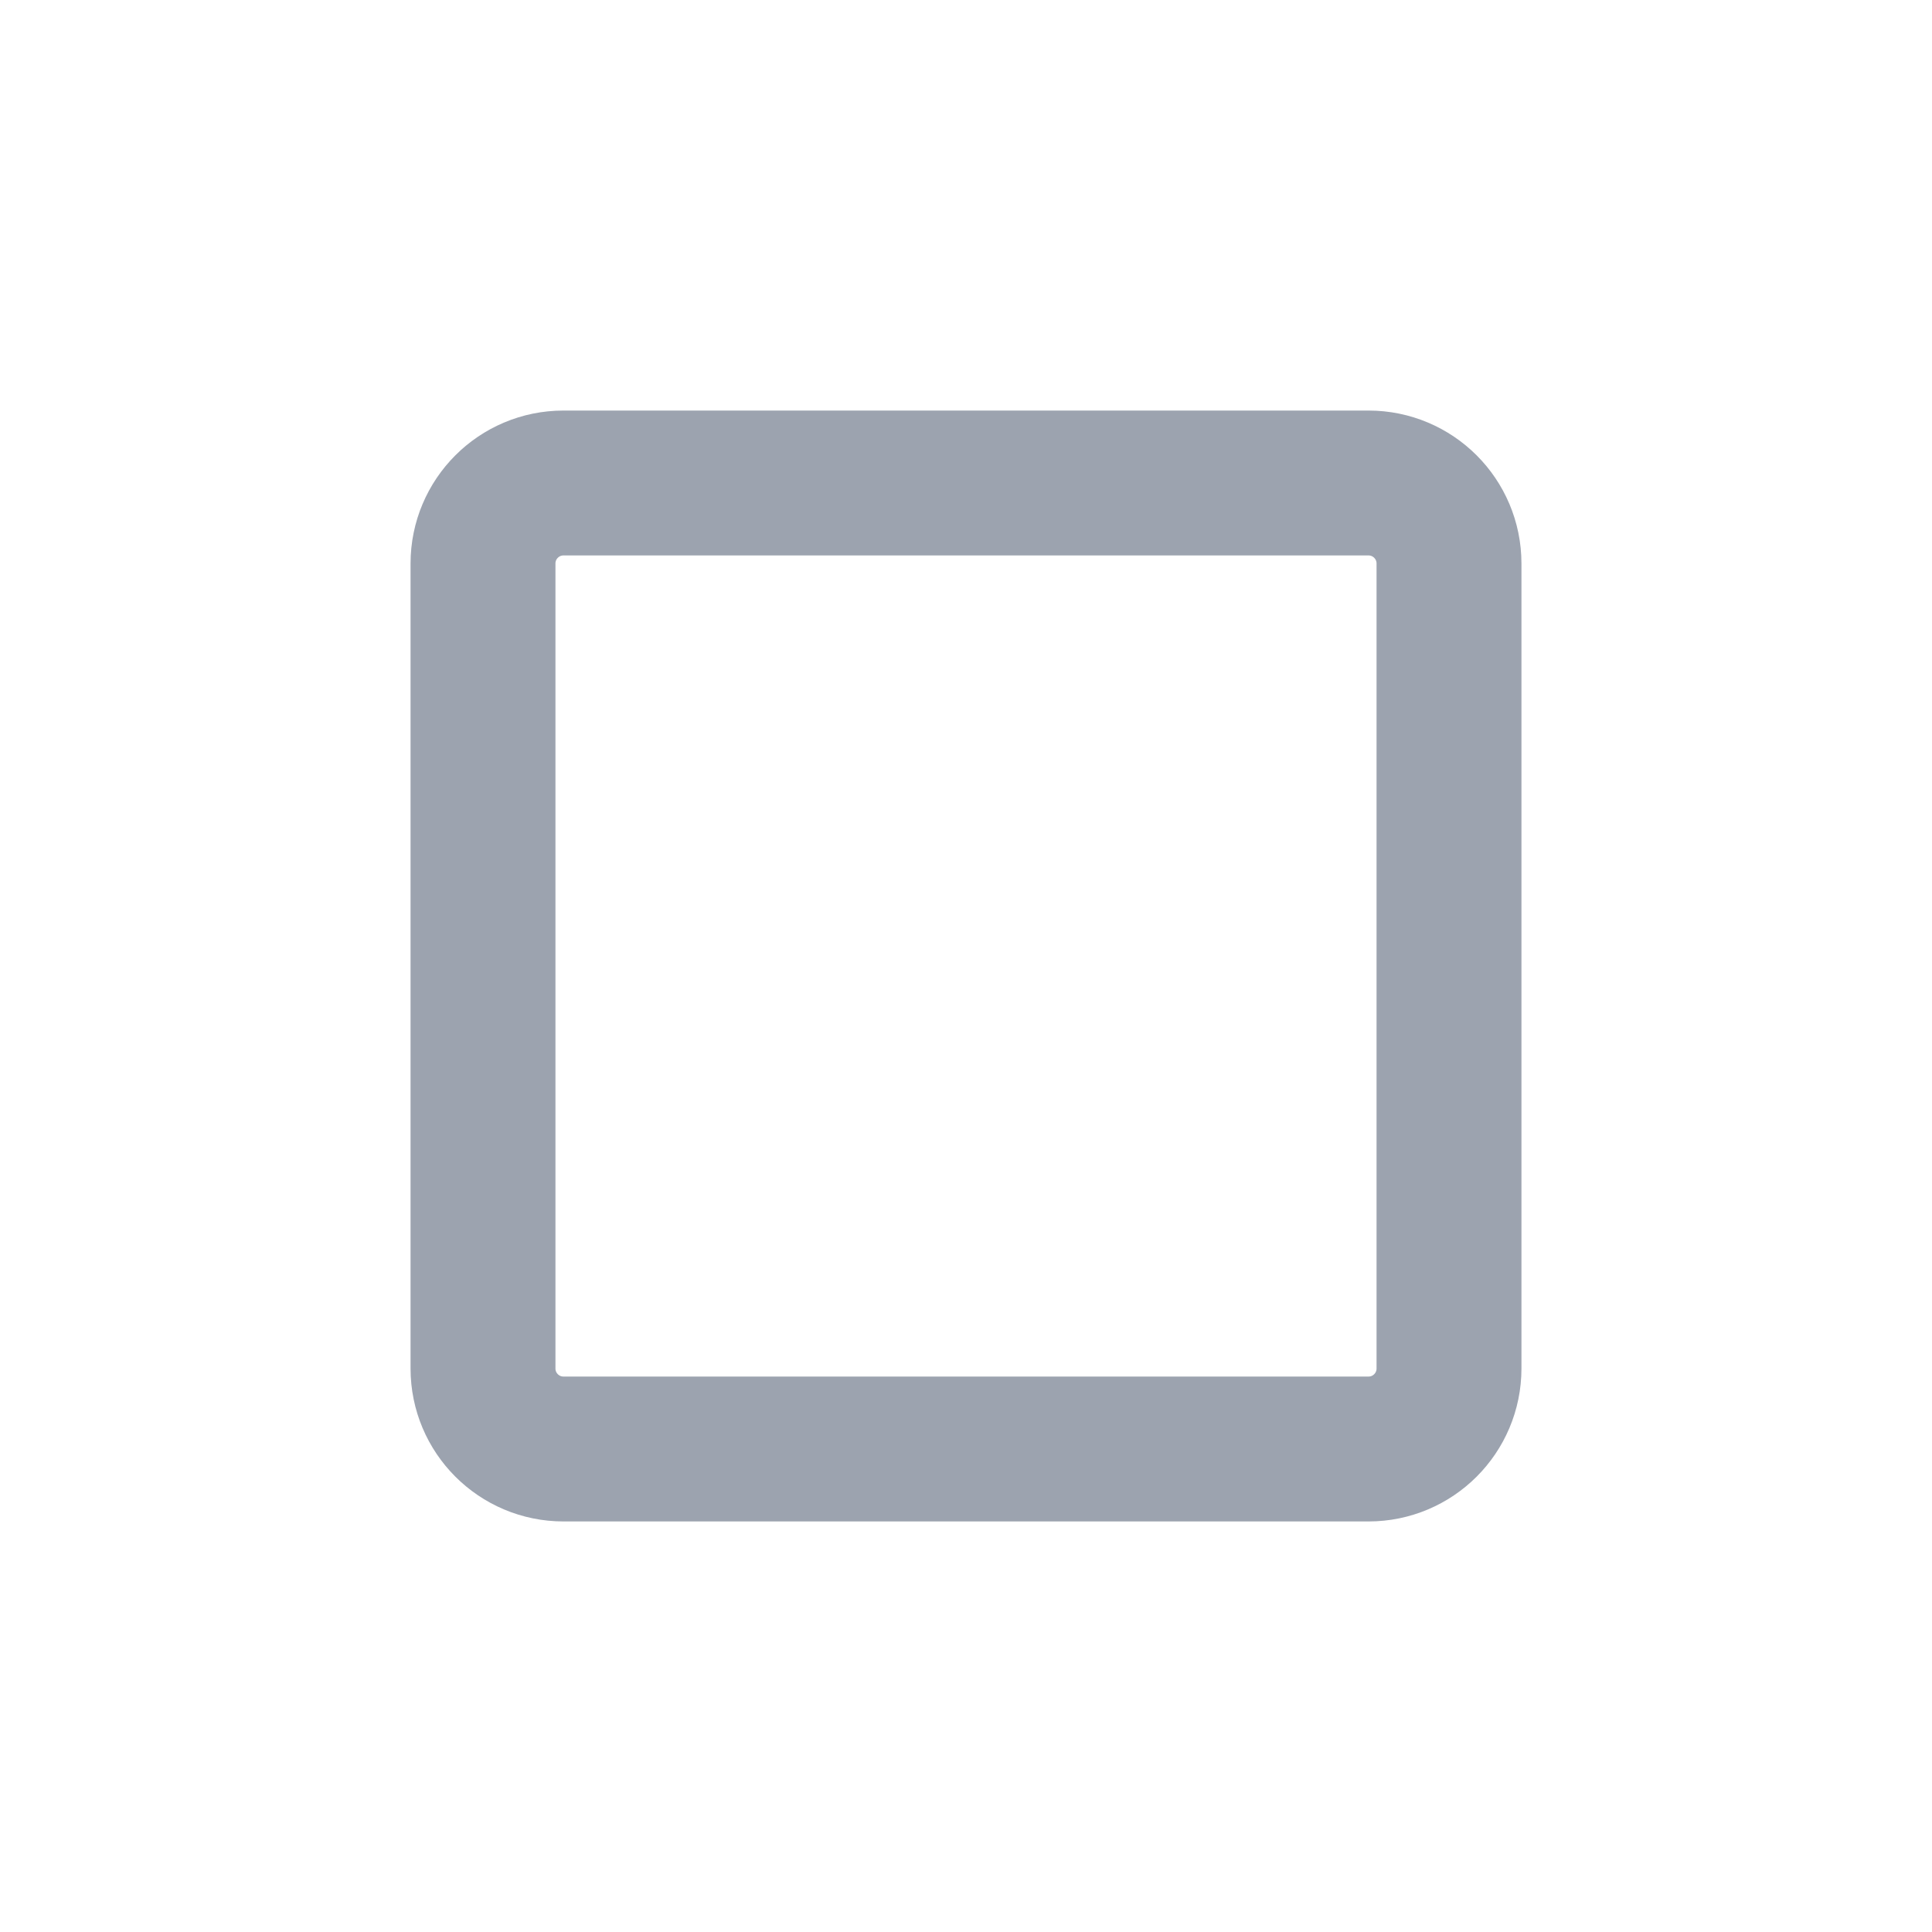
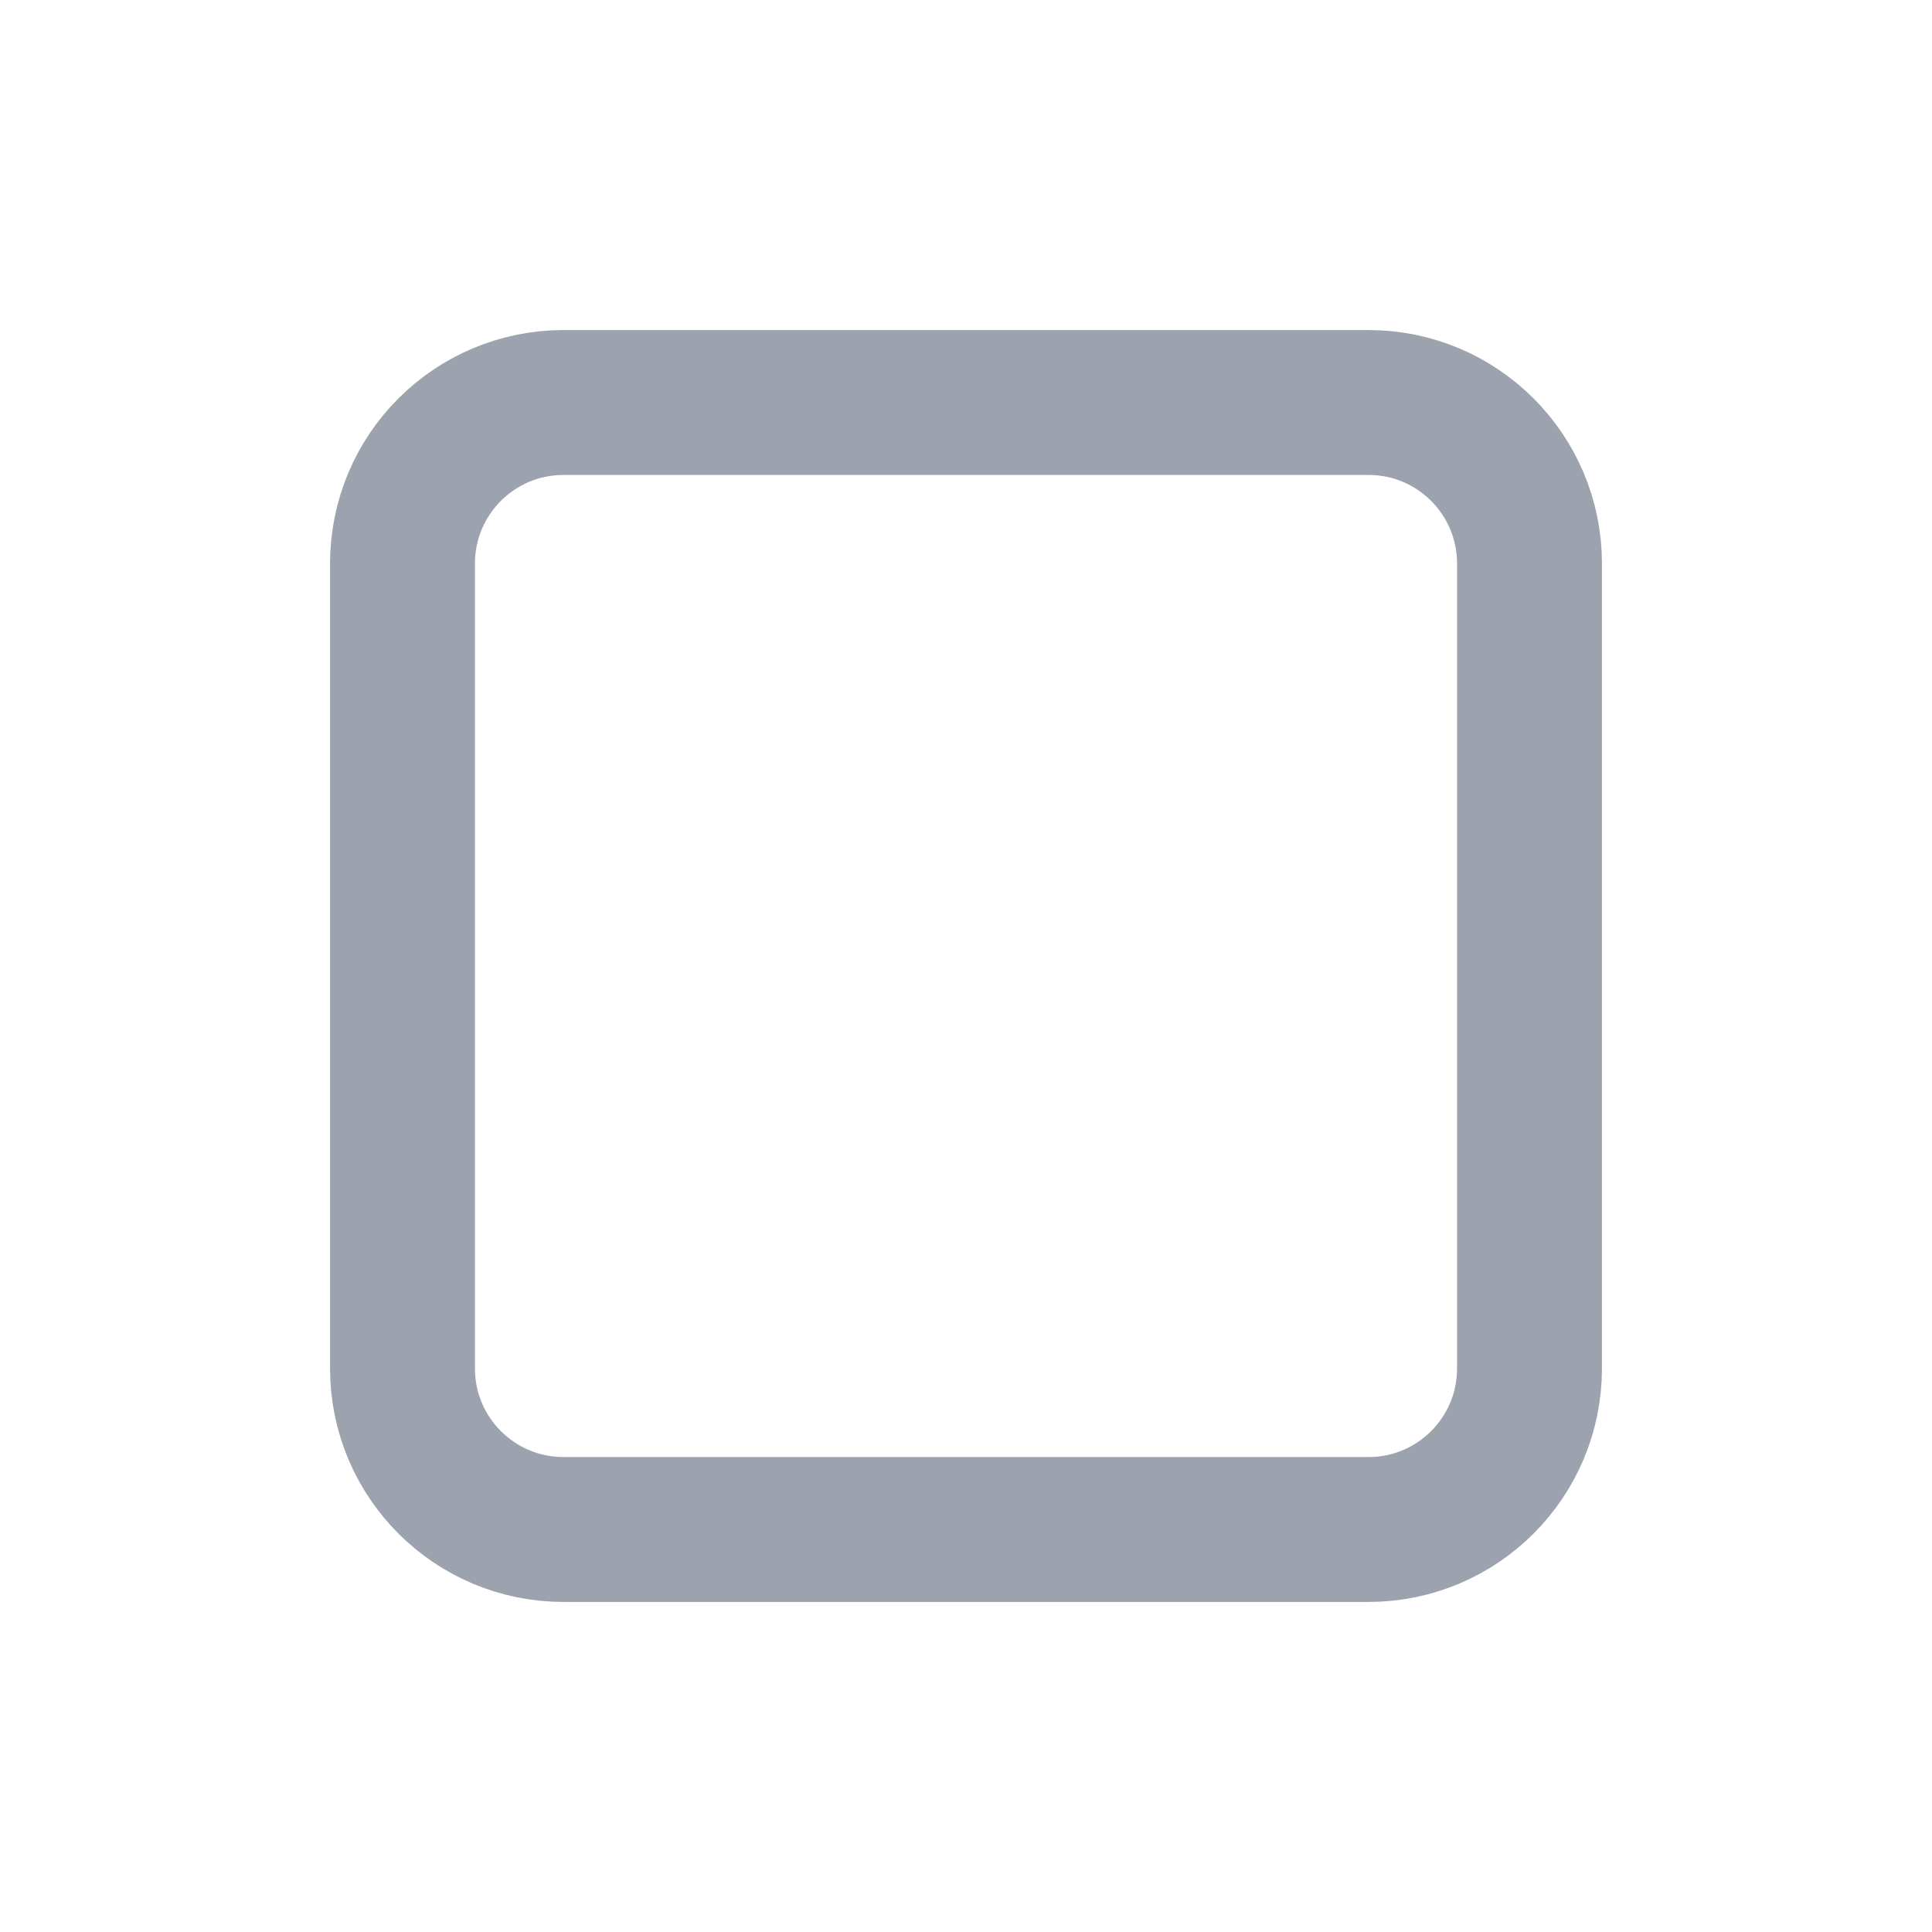
<svg xmlns="http://www.w3.org/2000/svg" viewBox="0 0 24 24" fill="none" stroke="#9ca3af" stroke-width="1.8" stroke-linecap="round" stroke-linejoin="round">
-   <rect x="6" y="6" width="12" height="12" rx="1" />
+   <path d="M5 7a2 2 0 0 1 2 -2h10a2 2 0 0 1 2 2v10a2 2 0 0 1 -2 2h-10a2 2 0 0 1 -2 -2l0 -10" />
</svg>
